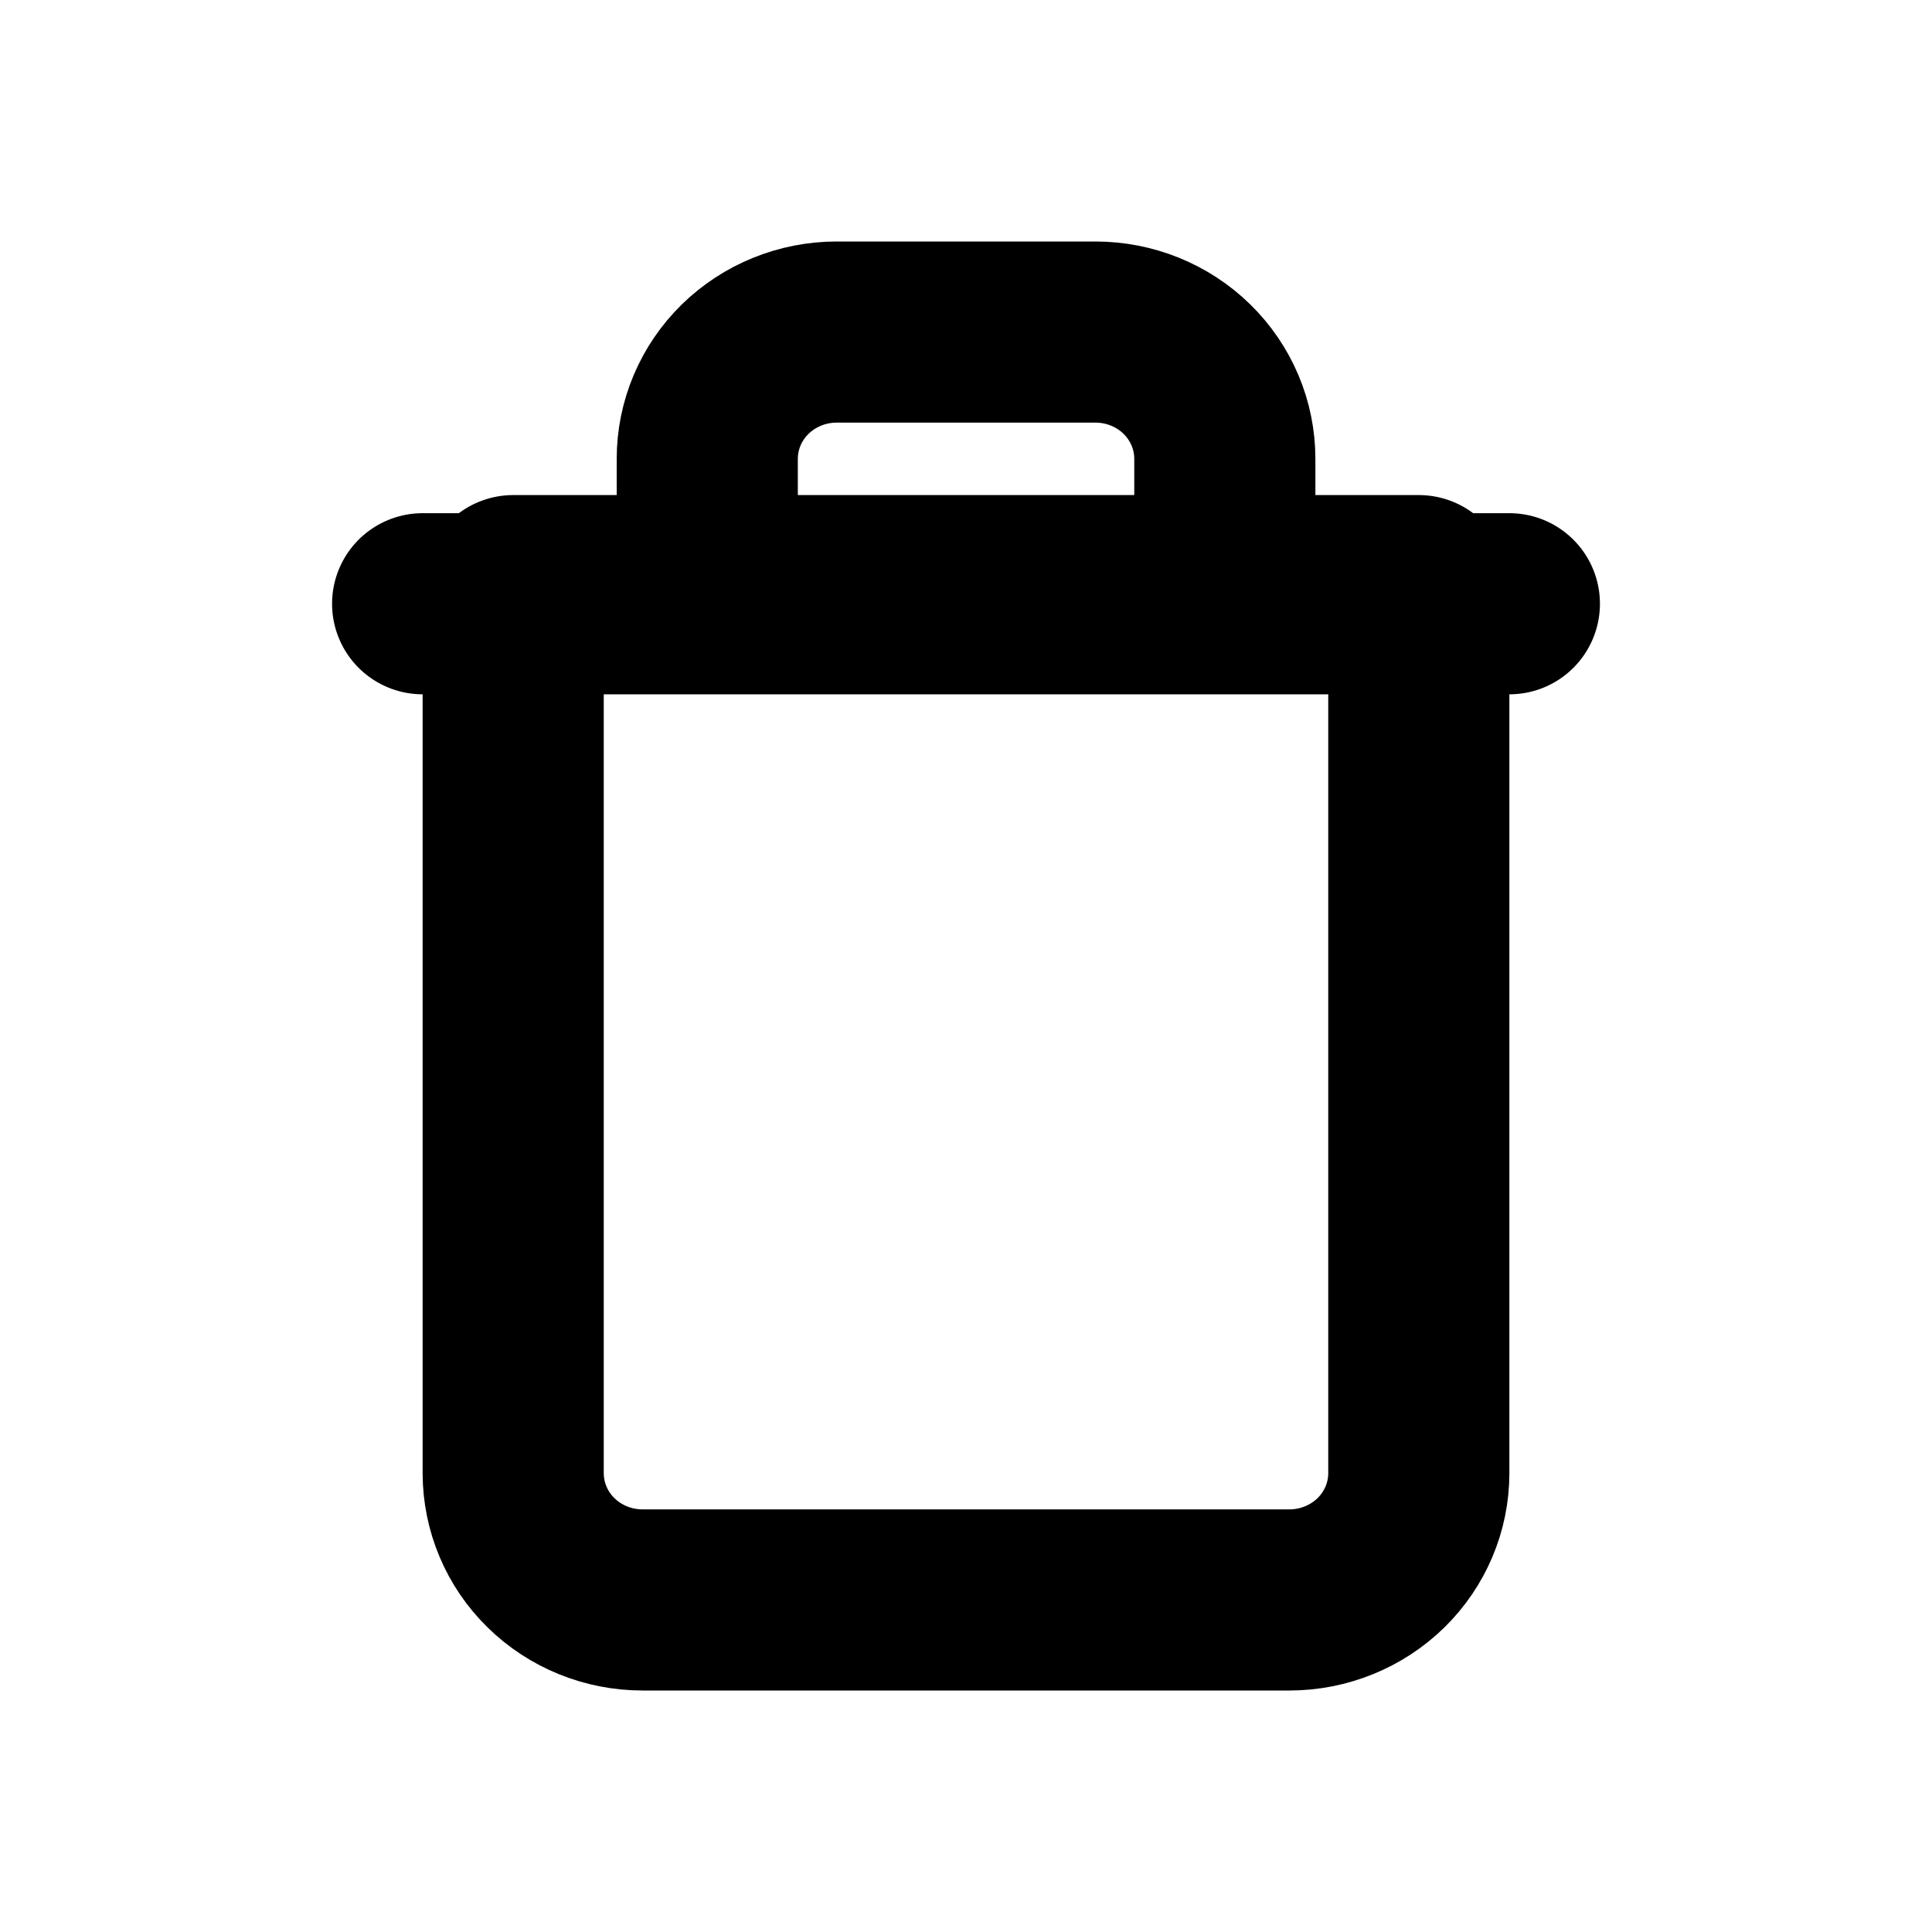
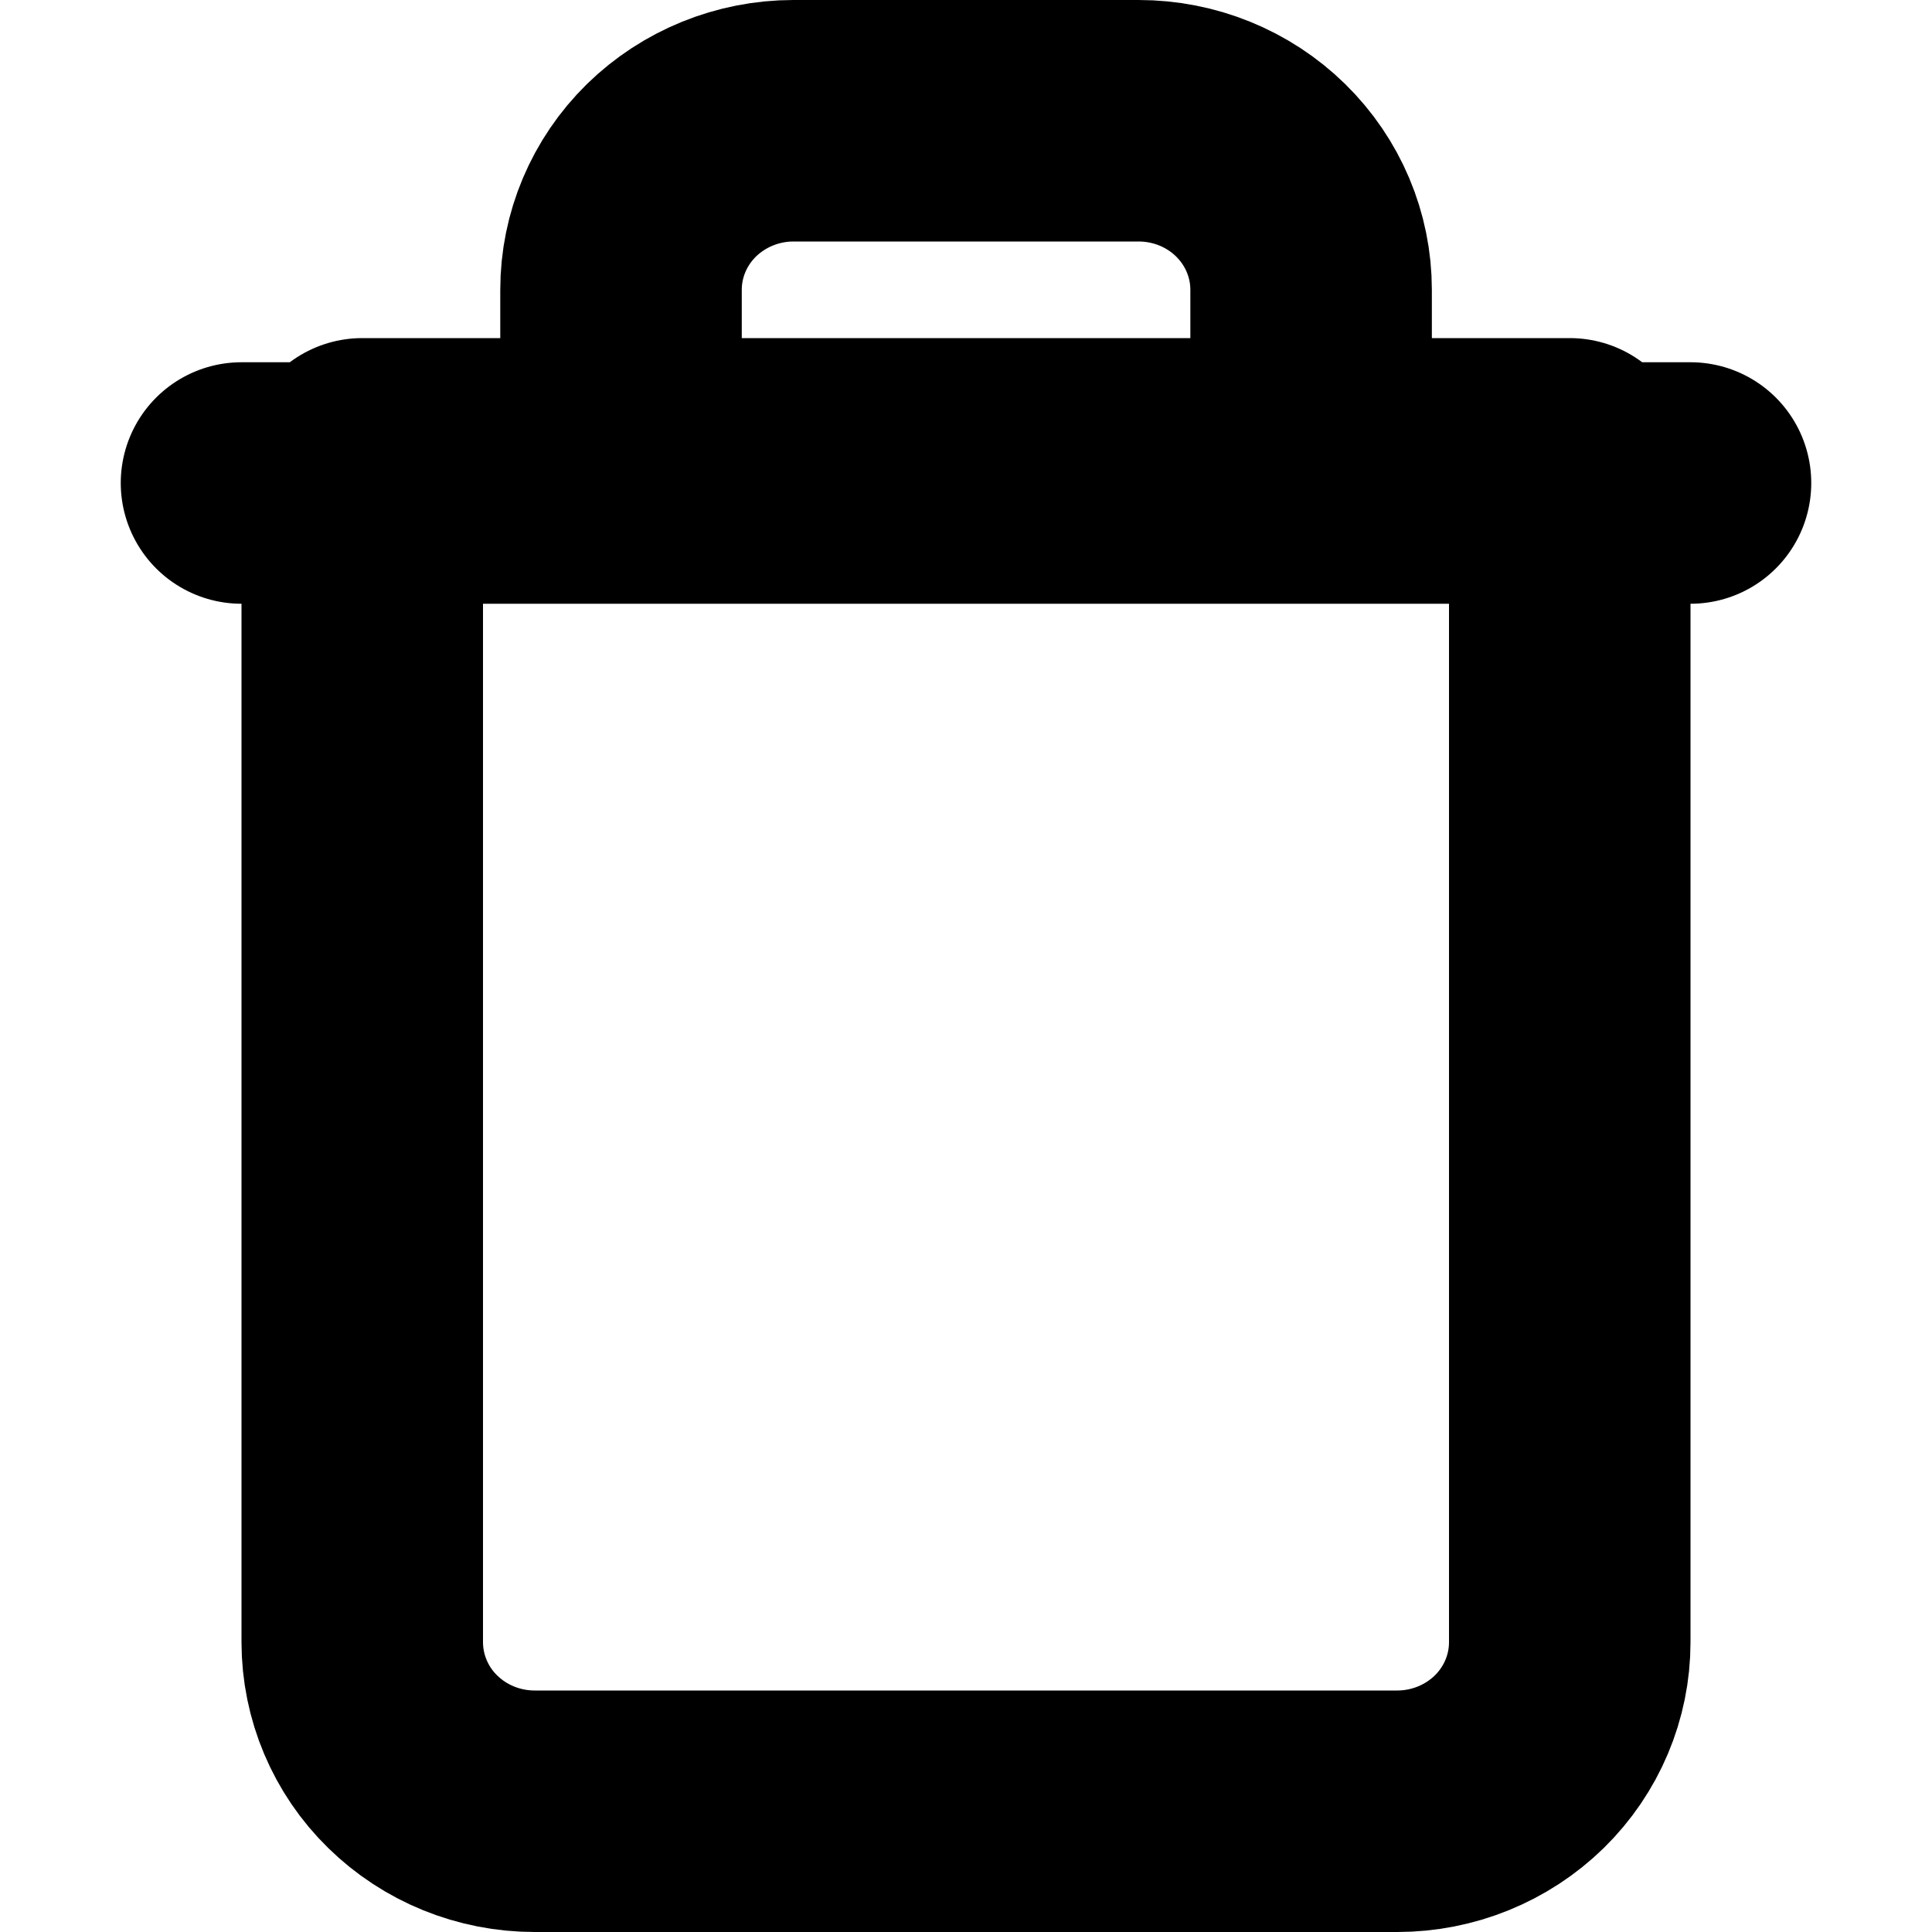
- <svg xmlns="http://www.w3.org/2000/svg" width="16" height="16" focusable="false">
+ <svg xmlns="http://www.w3.org/2000/svg" width="1em" height="1em" focusable="false">
  <g id="tuiIconTrash">
    <svg x="50%" y="50%" width="1em" height="1em" overflow="visible" viewBox="0 0 16 16" fill="none">
      <svg x="-8" y="-8">
        <path d="M2 4h12M5.143 3.8V2.4c0-.371.15-.727.418-.99.268-.262.632-.41 1.01-.41H9.43c.378 0 .742.147 1.01.41s.418.619.418.99v1.4M13 3.8v9.8c0 .371-.15.727-.418.99-.268.262-.632.41-1.01.41H4.428c-.38 0-.743-.148-1.01-.41A1.386 1.386 0 0 1 3 13.6V3.8h10z" stroke="currentColor" stroke-width="2" stroke-linecap="round" stroke-linejoin="round" />
      </svg>
    </svg>
  </g>
</svg>
